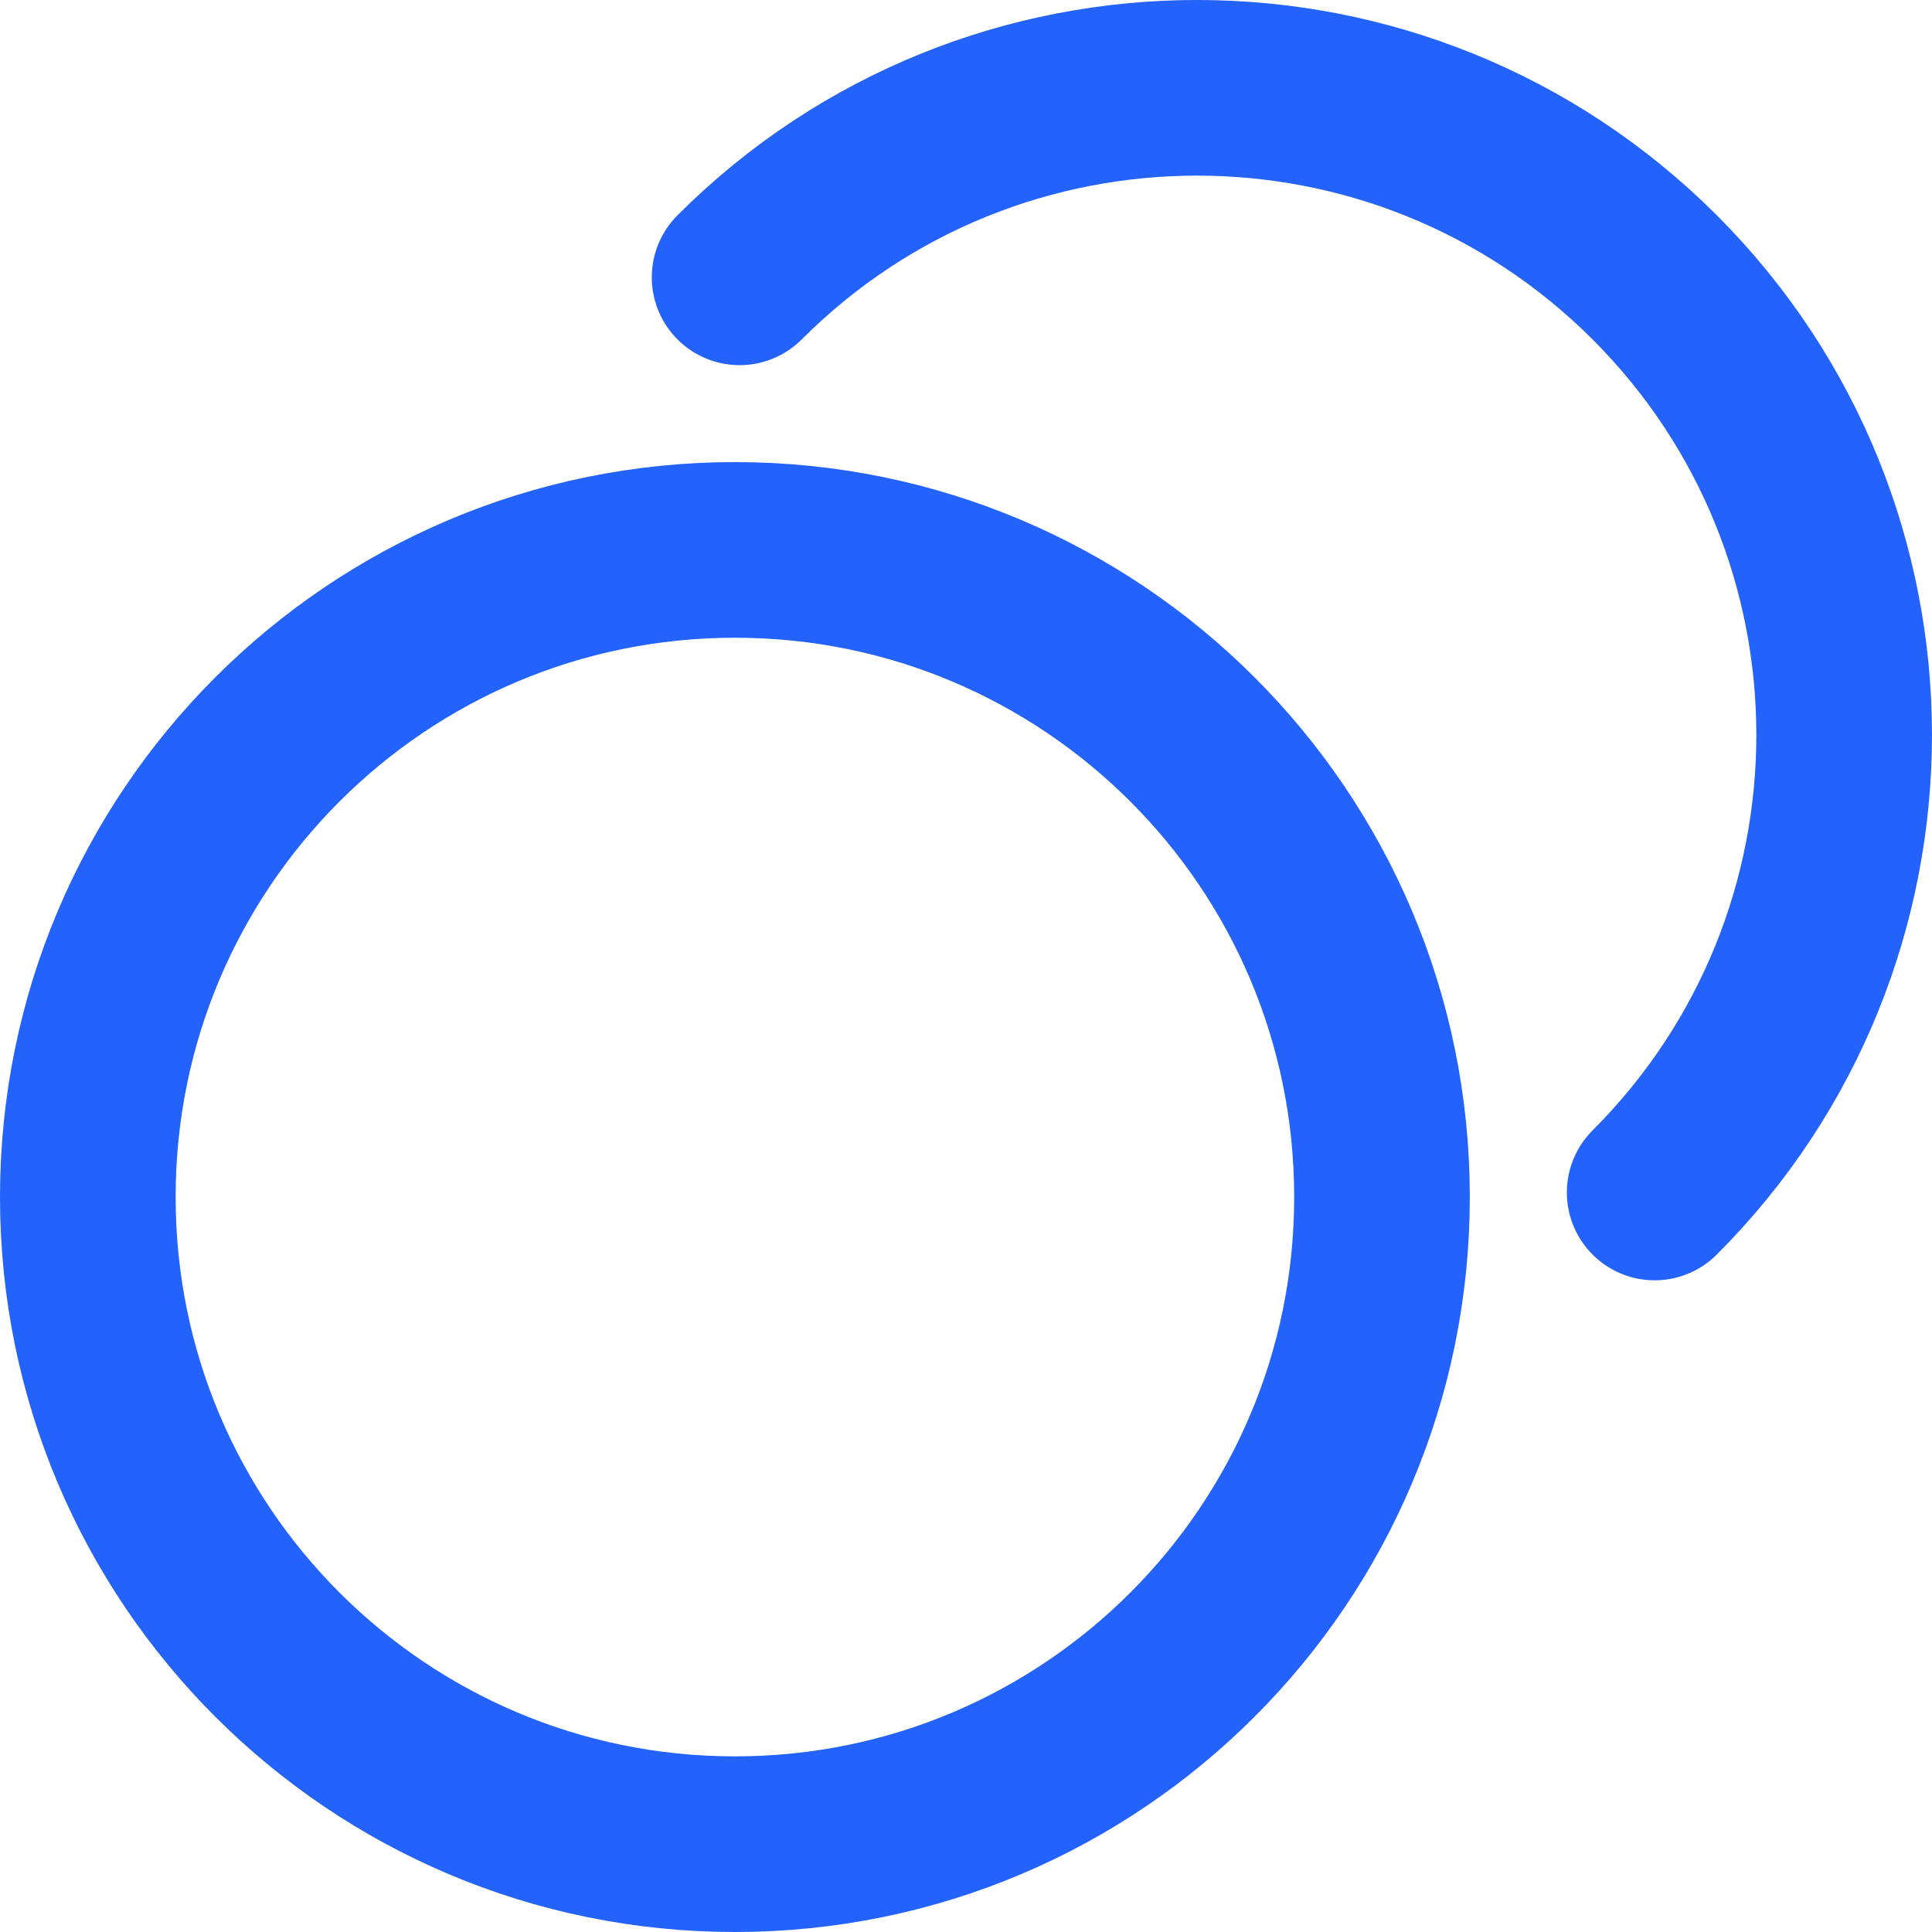
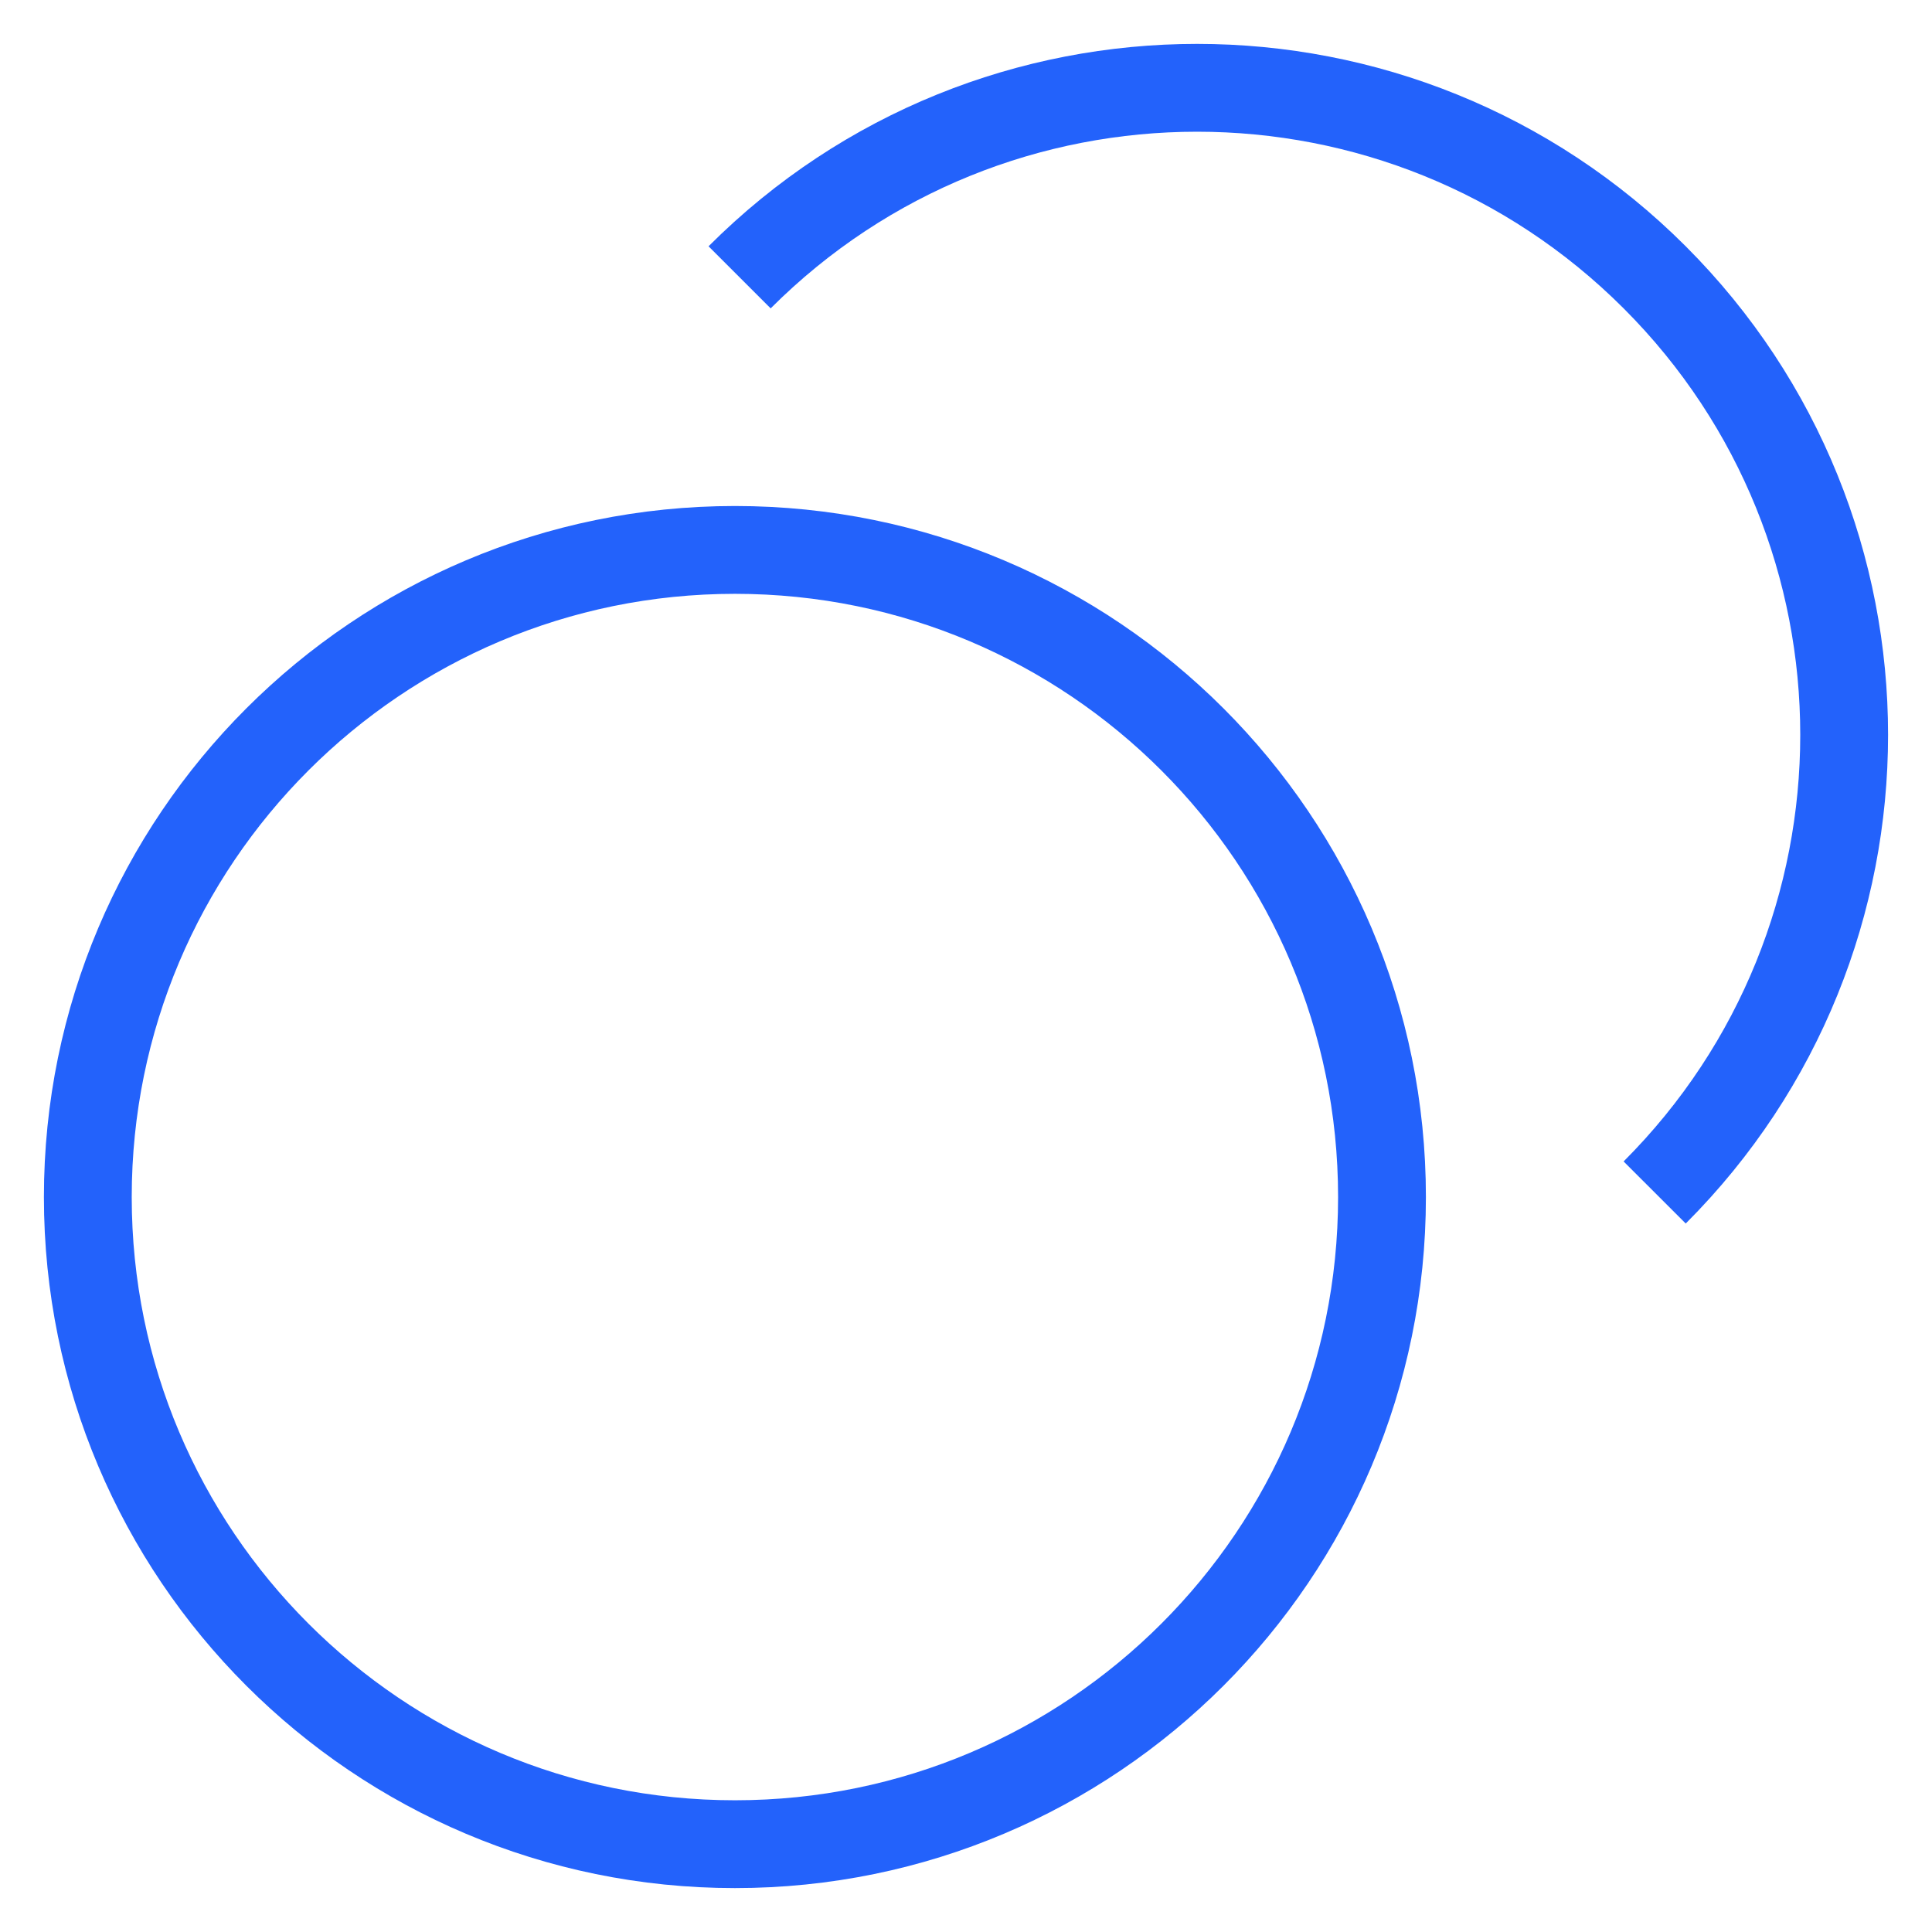
<svg xmlns="http://www.w3.org/2000/svg" fill="none" viewBox="0 0 22 22">
-   <path d="M8.422 3.158C11.299 0.28 15.964 0.281 18.842 3.158C21.719 6.035 21.719 10.701 18.842 13.579M15.737 13.631C15.737 17.701 12.438 21 8.369 21C4.299 21 1 17.701 1 13.631C1 9.561 4.299 6.262 8.369 6.262C12.438 6.262 15.737 9.561 15.737 13.631Z" stroke="#2362FB" stroke-width="2" stroke-linecap="round" stroke-linejoin="round" />
+   <path d="M8.422 3.158C11.299 0.28 15.964 0.281 18.842 3.158C21.719 6.035 21.719 10.701 18.842 13.579M15.737 13.631C15.737 17.701 12.438 21 8.369 21C4.299 21 1 17.701 1 13.631C1 9.561 4.299 6.262 8.369 6.262C12.438 6.262 15.737 9.561 15.737 13.631Z" stroke="#2362FB" strokeWidth="2" strokeLinecap="round" stroke-linejoin="round" />
</svg>
